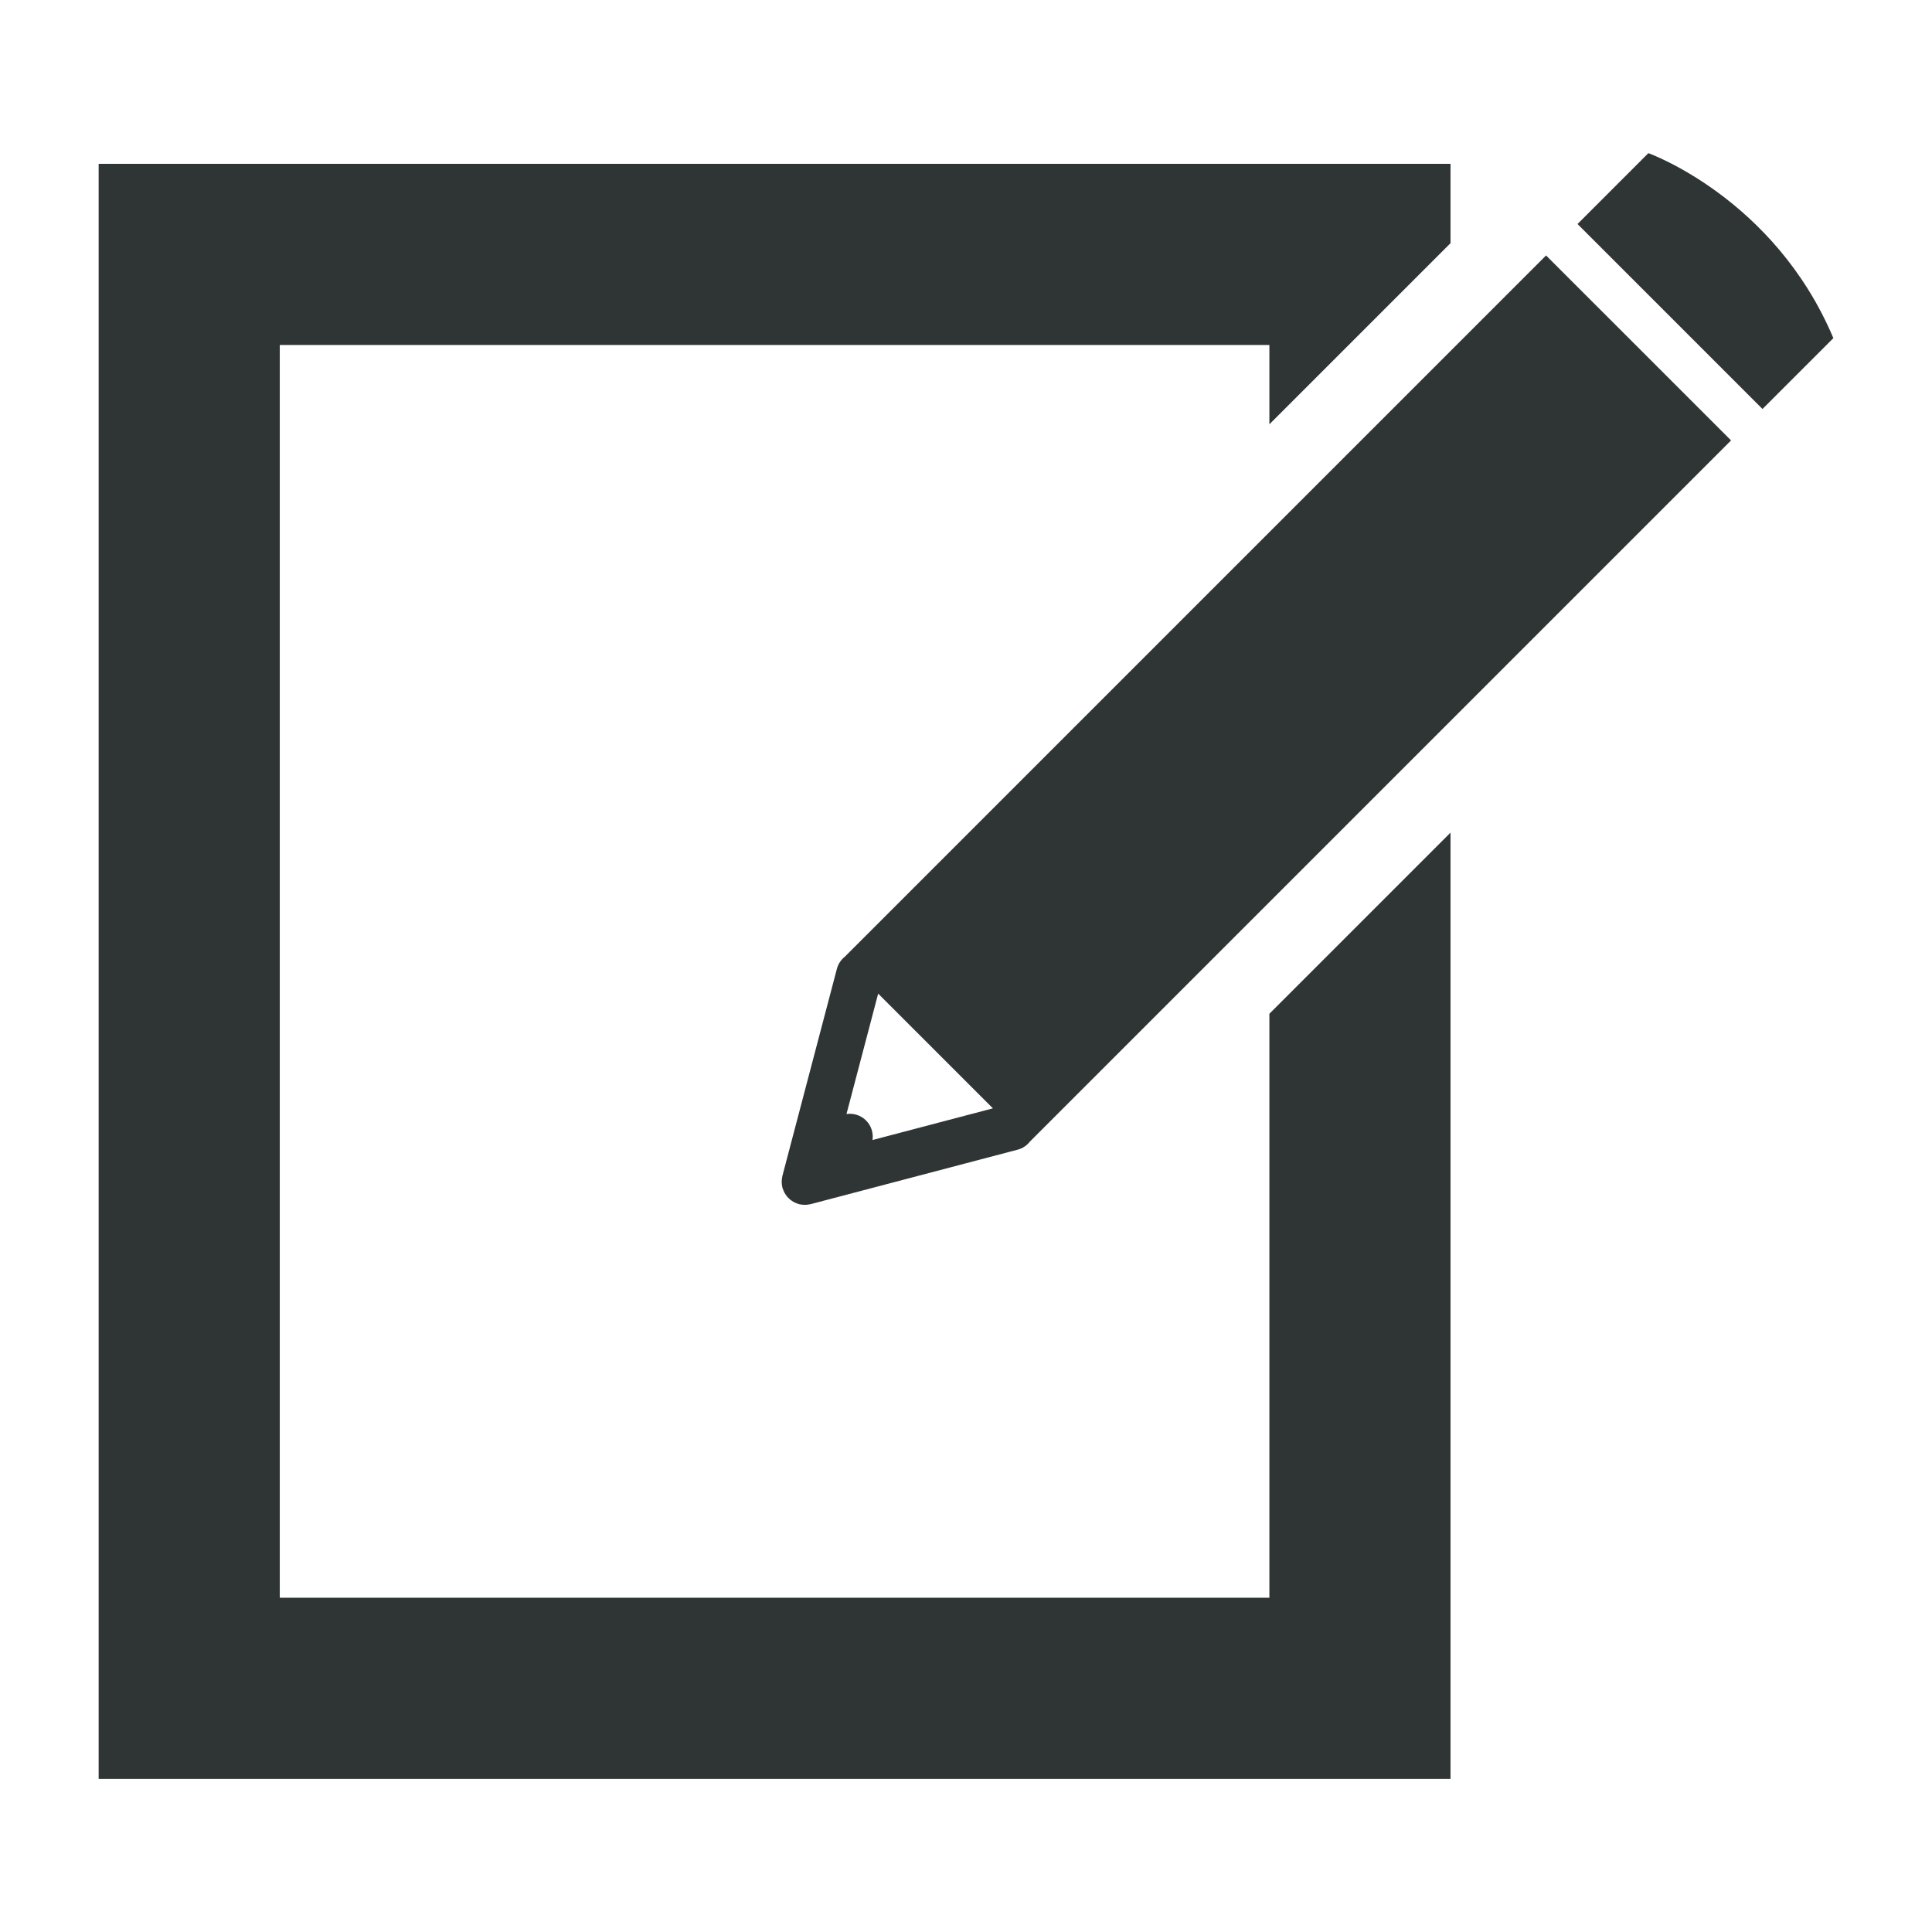
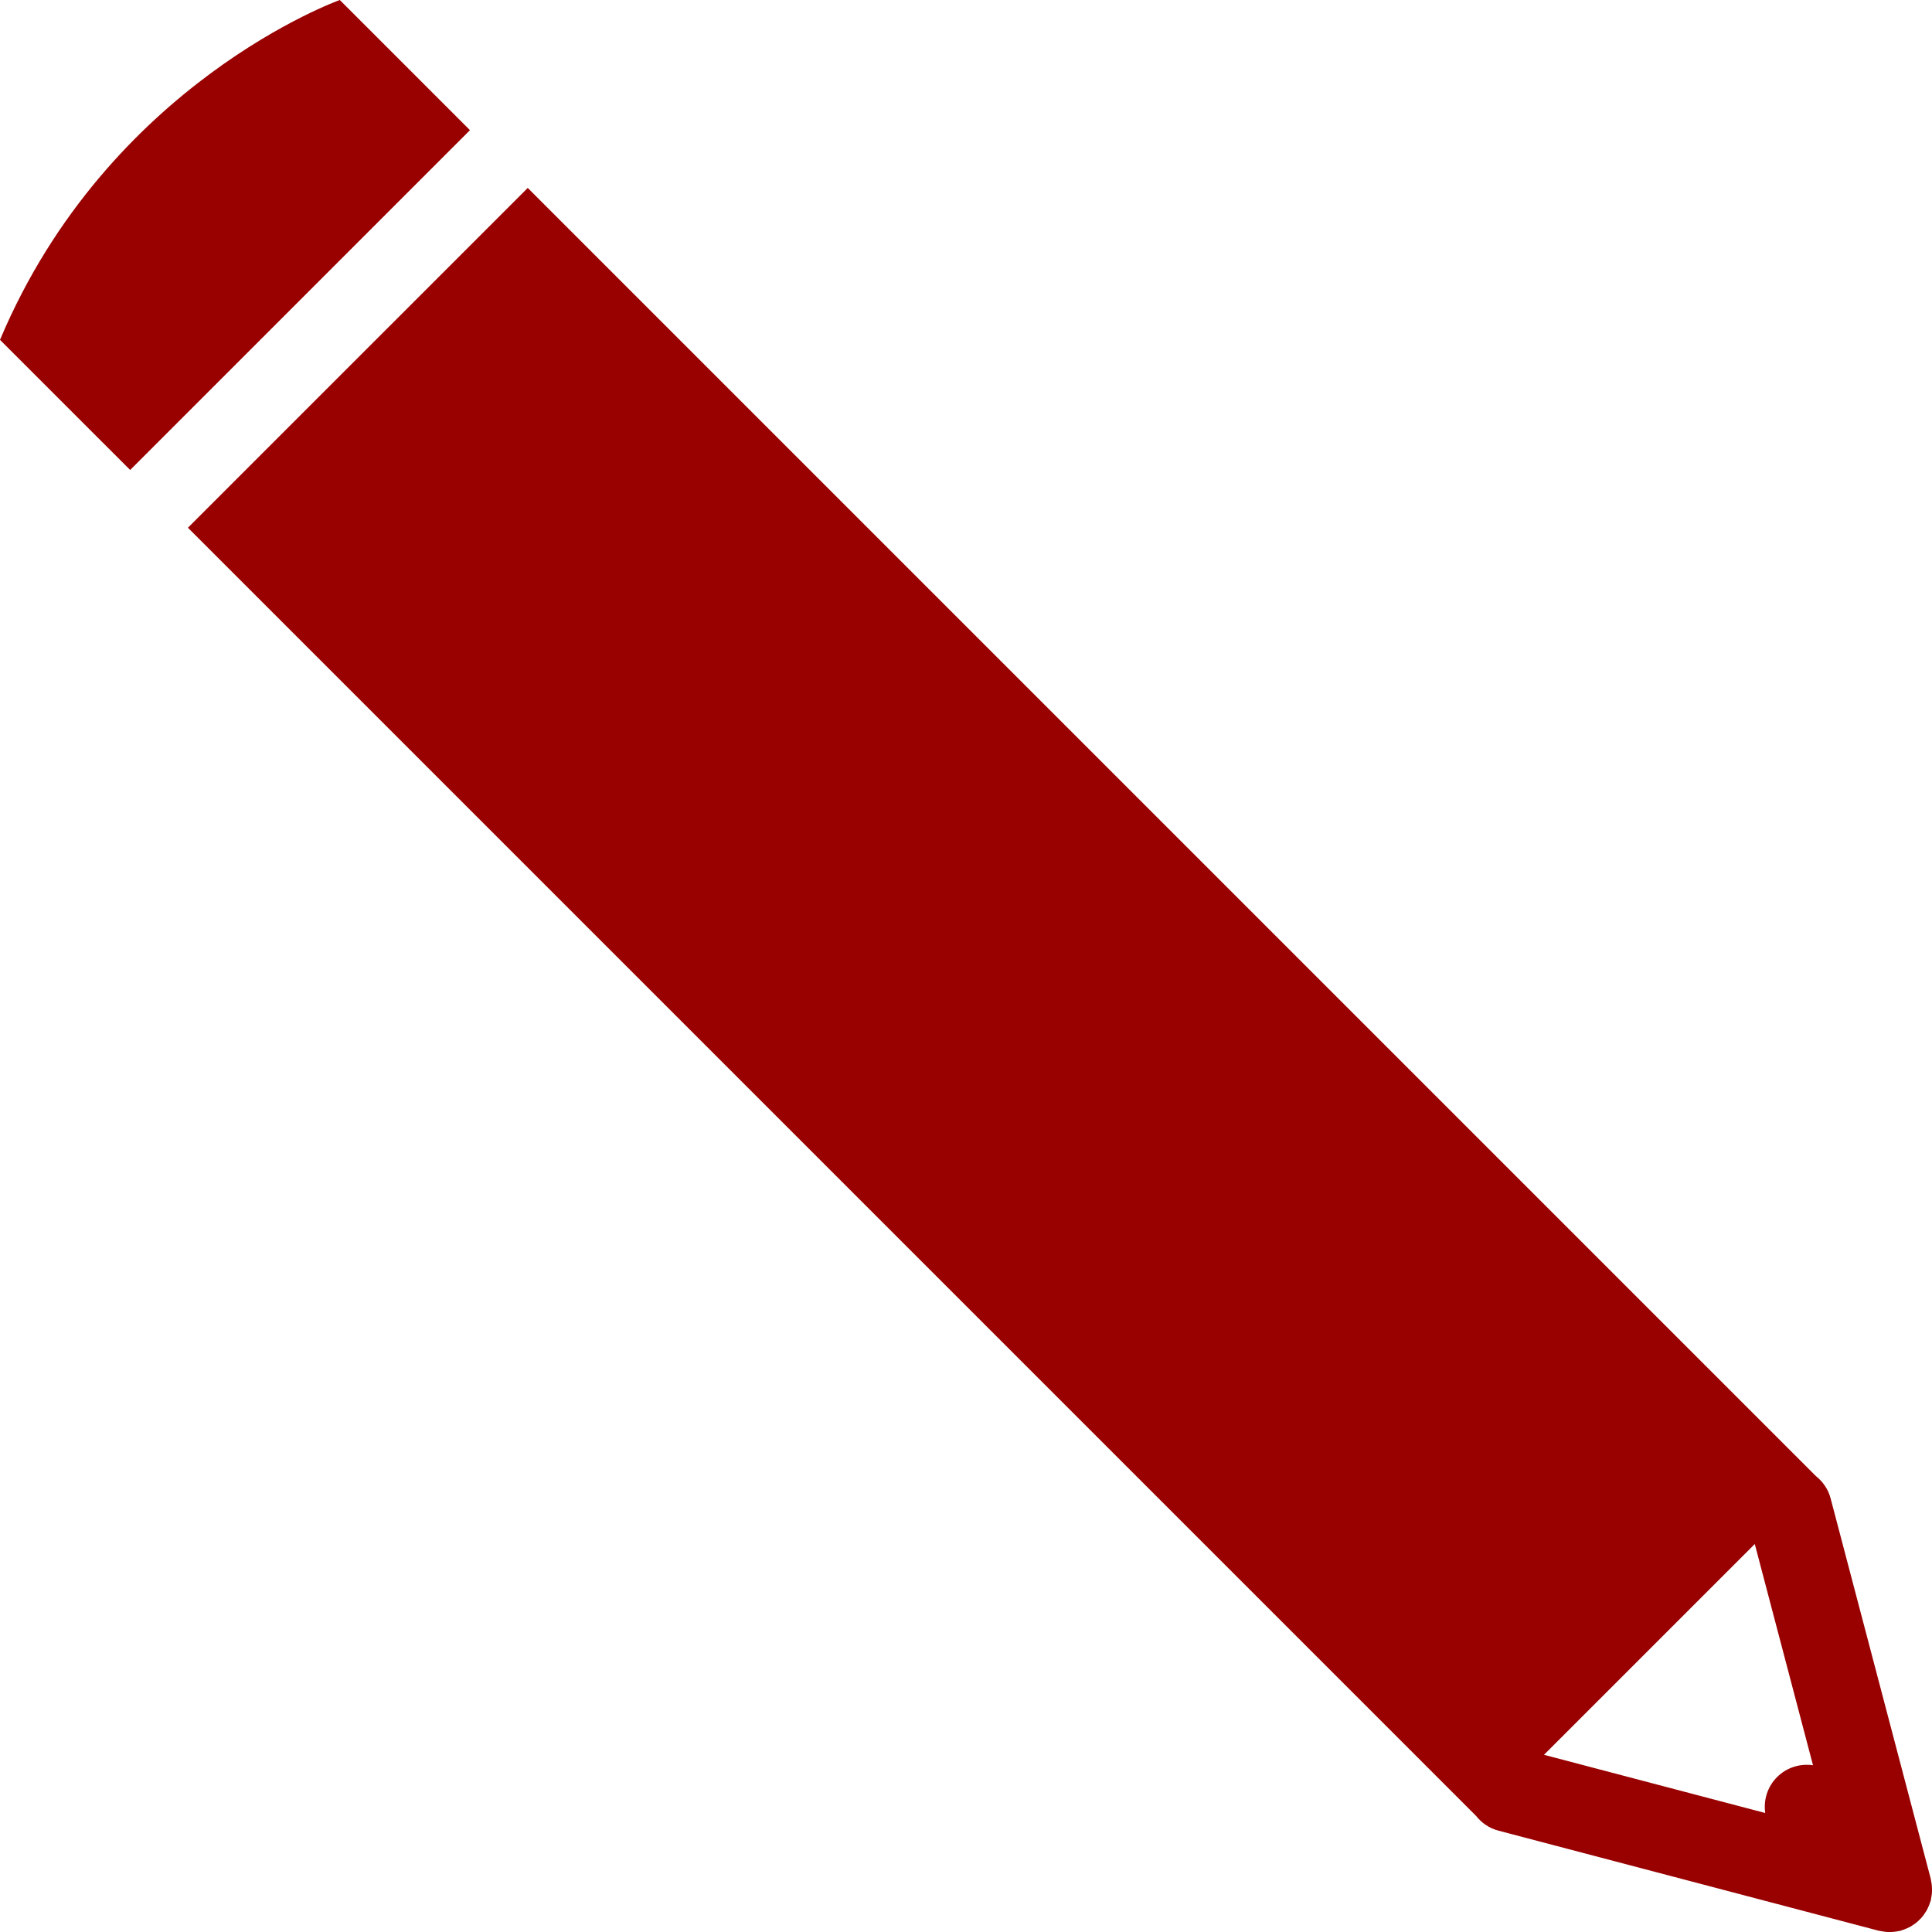
- <svg xmlns="http://www.w3.org/2000/svg" height="128px" id="Layer_1" style="enable-background:new 0 0 128 128;" version="1.1" viewBox="0 0 128 128" width="128px" xml:space="preserve">
-   <g>
-     <polygon points="84.1,67.165 84.1,105.854 18.536,105.854 18.536,22.854 84.1,22.854 84.1,28.111    96.1,16.111 96.1,10.854 6.536,10.854 6.536,117.854 96.1,117.854 96.1,111.854 96.1,55.165  " style="fill:#2F3435;" />
-     <g>
-       <path d="M68.232,75.635l46.455-46.456l-12.256-12.255L55.976,63.381c-0.25,0.199-0.442,0.471-0.529,0.805    l-3.611,13.721c-0.008,0.025-0.008,0.055-0.013,0.08c-0.012,0.053-0.02,0.107-0.026,0.162c-0.004,0.051-0.006,0.098-0.006,0.146    c0,0.051,0.002,0.098,0.006,0.148c0.007,0.055,0.015,0.109,0.026,0.162c0.005,0.027,0.005,0.055,0.013,0.08    c0.004,0.02,0.014,0.035,0.02,0.055c0.016,0.051,0.035,0.102,0.058,0.152c0.019,0.045,0.037,0.088,0.06,0.129    c0.023,0.043,0.051,0.084,0.079,0.125c0.026,0.041,0.056,0.084,0.086,0.121c0.031,0.039,0.065,0.072,0.101,0.107    s0.068,0.068,0.107,0.1c0.037,0.031,0.078,0.061,0.12,0.086c0.041,0.029,0.081,0.057,0.126,0.08    c0.041,0.021,0.085,0.041,0.129,0.059c0.051,0.023,0.1,0.043,0.152,0.059c0.019,0.006,0.035,0.016,0.055,0.02    c0.026,0.006,0.054,0.006,0.08,0.014c0.053,0.01,0.107,0.018,0.162,0.023c0.051,0.006,0.098,0.008,0.147,0.008    c0.049,0,0.097-0.002,0.147-0.006c0.055-0.008,0.109-0.016,0.162-0.025c0.025-0.008,0.054-0.008,0.08-0.014l13.721-3.611    C67.76,76.08,68.033,75.887,68.232,75.635z M57.377,74.234c-0.353-0.354-0.835-0.492-1.295-0.428l2.099-7.977l7.602,7.602    l-7.977,2.098C57.871,75.07,57.732,74.588,57.377,74.234z" style="fill:#2F3435;" />
-       <path d="M116.77,27.096l-12.254-12.255l4.693-4.694c0,0,8.348,2.978,12.256,12.256L116.77,27.096z" style="fill:#2F3435;" />
-     </g>
-   </g>
+ <svg xmlns="http://www.w3.org/2000/svg" height="105.639" id="Layer_1" version="1.1" viewBox="0 0 105.639 105.639" width="105.639" xml:space="preserve">
+   <defs id="defs11" />
+   <path id="path2" style="fill:#990000;fill-opacity:1" d="M 80.711,99.292 10.275,28.856 28.856,10.276 99.293,80.712 c 0.378,0.302 0.671,0.716 0.803,1.22 l 5.476,20.803 c 0.01,0.04 0.01,0.082 0.019,0.121 0.018,0.082 0.029,0.162 0.039,0.247 0.007,0.075 0.009,0.147 0.009,0.222 0.001,0.077 -10e-4,0.147 -0.009,0.225 -0.01,0.084 -0.021,0.166 -0.039,0.246 -0.008,0.04 -0.008,0.082 -0.019,0.121 -0.007,0.029 -0.021,0.055 -0.031,0.083 -0.023,0.078 -0.053,0.154 -0.086,0.23 -0.029,0.067 -0.057,0.134 -0.09,0.196 -0.037,0.066 -0.077,0.127 -0.121,0.189 -0.041,0.063 -0.083,0.126 -0.13,0.184 -0.047,0.059 -0.1,0.109 -0.152,0.162 -0.053,0.054 -0.105,0.105 -0.163,0.152 -0.056,0.048 -0.119,0.09 -0.182,0.131 -0.063,0.043 -0.124,0.084 -0.192,0.12 -0.062,0.033 -0.128,0.062 -0.195,0.09 -0.076,0.033 -0.151,0.063 -0.23,0.087 -0.028,0.009 -0.054,0.023 -0.083,0.031 -0.04,0.01 -0.081,0.01 -0.121,0.02 -0.081,0.017 -0.162,0.028 -0.246,0.037 -0.077,0.009 -0.148,0.011 -0.224,0.01 -0.075,0 -0.147,-10e-4 -0.223,-0.008 -0.084,-0.011 -0.166,-0.022 -0.247,-0.039 -0.04,-0.01 -0.082,-0.01 -0.121,-0.02 l -20.804,-5.475 c -0.505,-0.132 -0.92,-0.425 -1.22,-0.805 z m 16.457,-2.124 c 0.535,-0.535 1.267,-0.746 1.964,-0.649 L 95.949,84.425 84.423,95.95 96.519,99.132 c -0.098,-0.697 0.112,-1.429 0.649,-1.964 z" />
+   <path id="path4" style="fill:#990000;fill-opacity:1;" d="M 7.117,25.698 25.697,7.117 18.58,0 C 18.58,0 5.924,4.514 0,18.582 Z" />
</svg>
